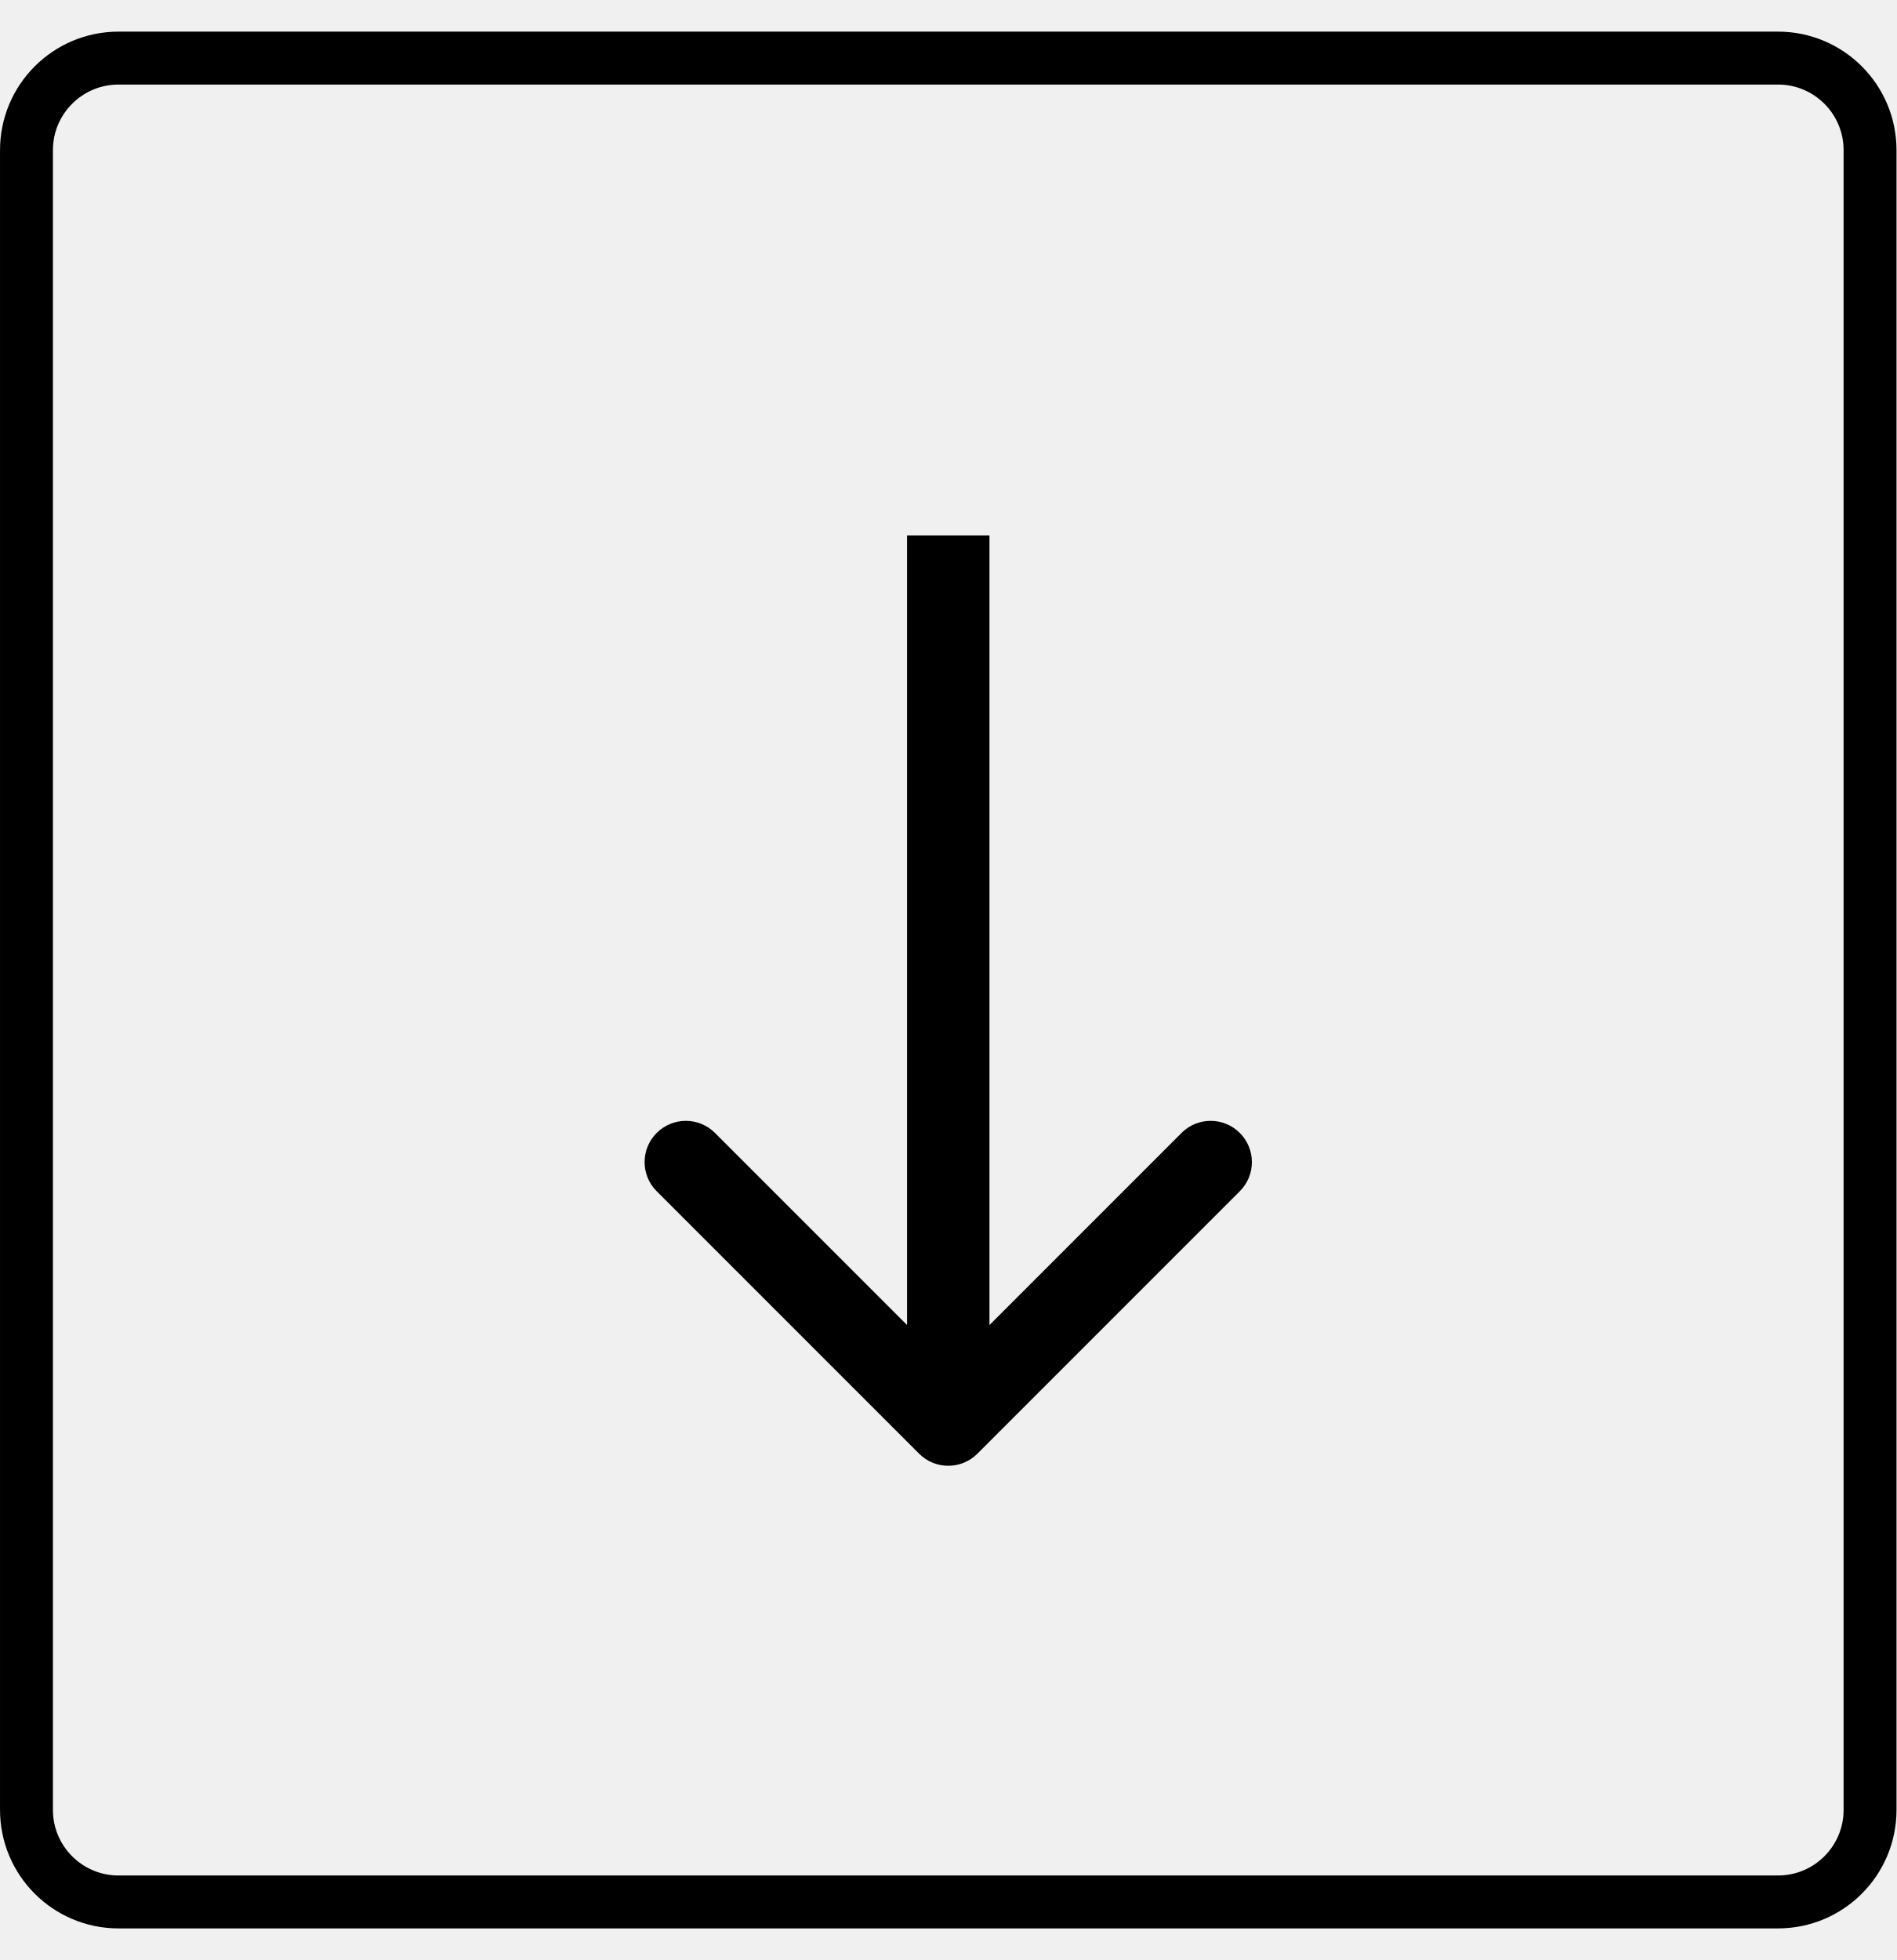
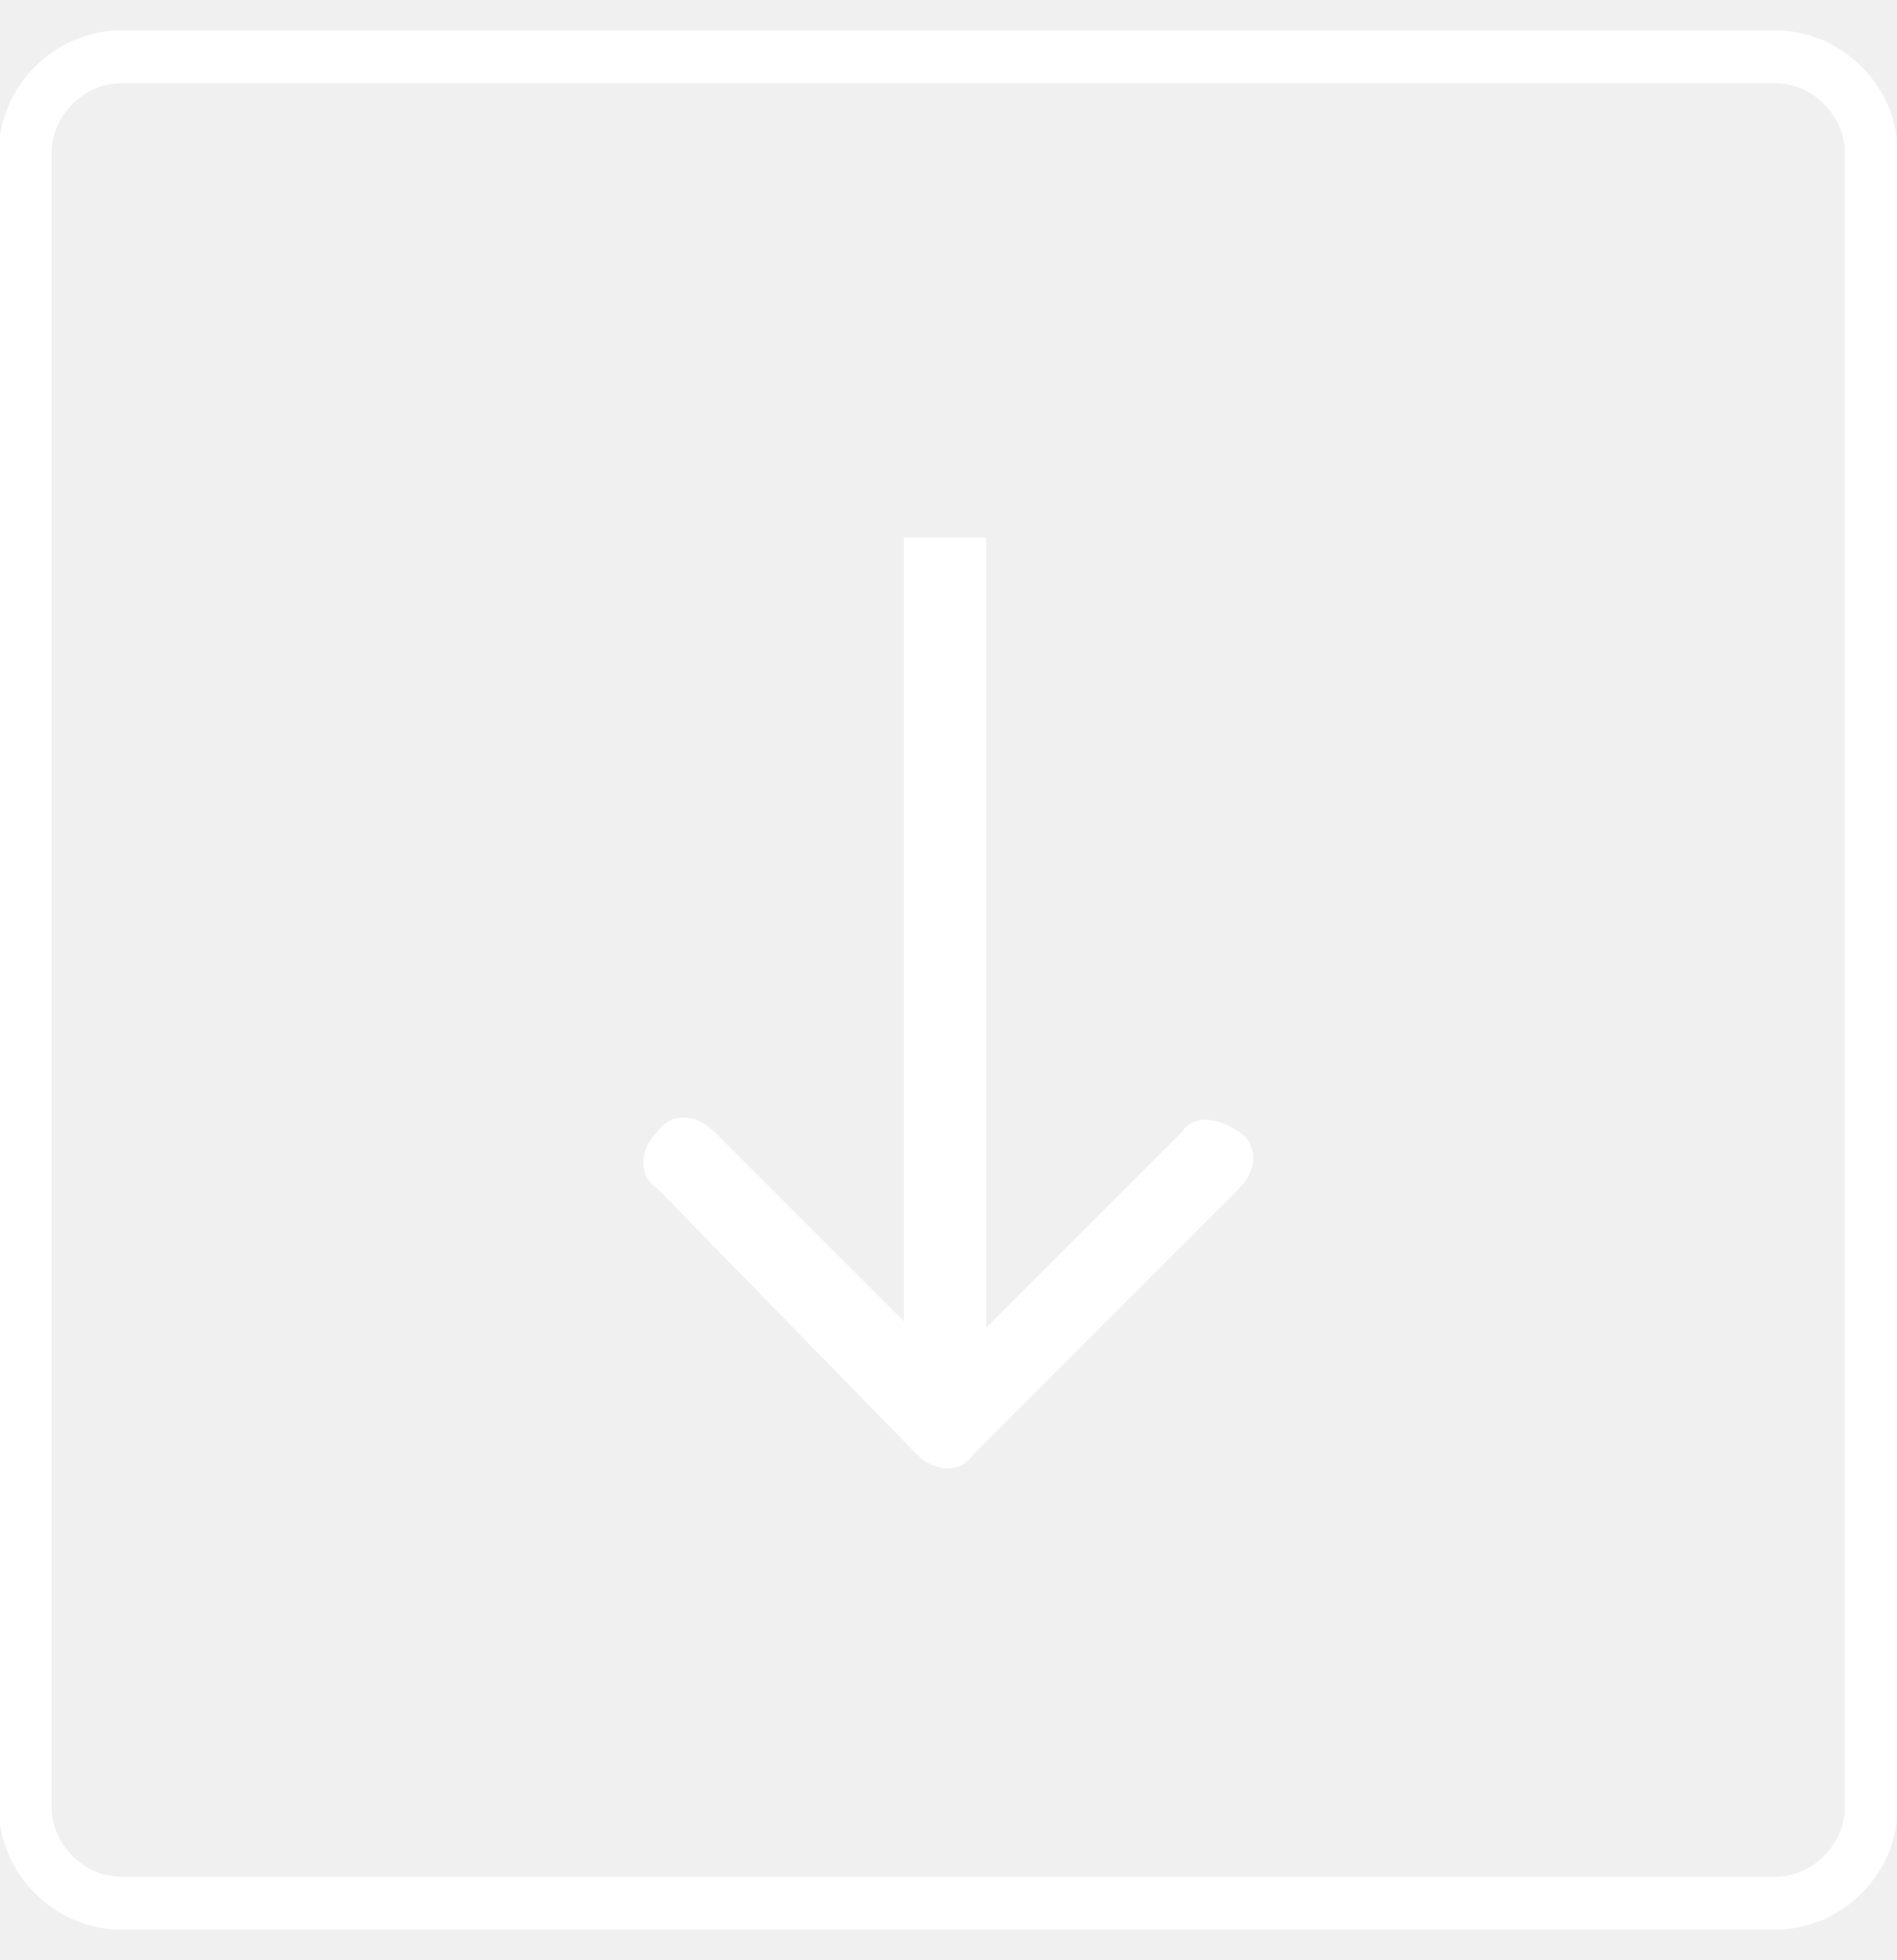
- <svg xmlns="http://www.w3.org/2000/svg" width="30" height="31" viewBox="0 0 30 31" fill="none">
-   <g id="Frame 24">
-     <rect x="29.581" y="30.081" width="29.163" height="29.163" rx="1.456" transform="rotate(-180 29.5814 30.0814)" stroke="black" stroke-width="0.837" stroke-linecap="round" />
-     <path id="Arrow 1" d="M14.539 22.992C14.793 23.247 15.207 23.247 15.461 22.992L19.612 18.841C19.867 18.587 19.867 18.174 19.612 17.919C19.357 17.664 18.944 17.664 18.69 17.919L15 21.609L11.31 17.919C11.056 17.664 10.643 17.664 10.388 17.919C10.133 18.174 10.133 18.587 10.388 18.841L14.539 22.992ZM14.348 8.469L14.348 22.531H15.652L15.652 8.469H14.348Z" fill="black" />
+ <svg xmlns="http://www.w3.org/2000/svg" version="1.1" id="Layer_1" x="0px" y="0px" viewBox="0 0 30 31" style="enable-background:new 0 0 30 31;" xml:space="preserve">
+   <style type="text/css">
+ 	.st0{fill:none;stroke:#FFFFFF;stroke-width:0.837;stroke-linecap:round;}
+ 	.st1{fill:#FFFFFF;}
+ </style>
+   <g id="Frame_24">
+     <path class="st0" d="M28.1,30.1H1.9c-0.8,0-1.5-0.7-1.5-1.5V2.4c0-0.8,0.7-1.5,1.5-1.5h26.2c0.8,0,1.5,0.7,1.5,1.5v26.2   C29.6,29.4,28.9,30.1,28.1,30.1z" />
+     <path id="Arrow_1" class="st1" d="M14.5,23c0.3,0.3,0.7,0.3,0.9,0l4.2-4.2c0.3-0.3,0.3-0.7,0-0.9s-0.7-0.3-0.9,0L15,21.6l-3.7-3.7   c-0.3-0.3-0.7-0.3-0.9,0c-0.3,0.3-0.3,0.7,0,0.9L14.5,23z M14.3,8.5v14.1h1.3V8.5H14.3z" />
  </g>
</svg>
